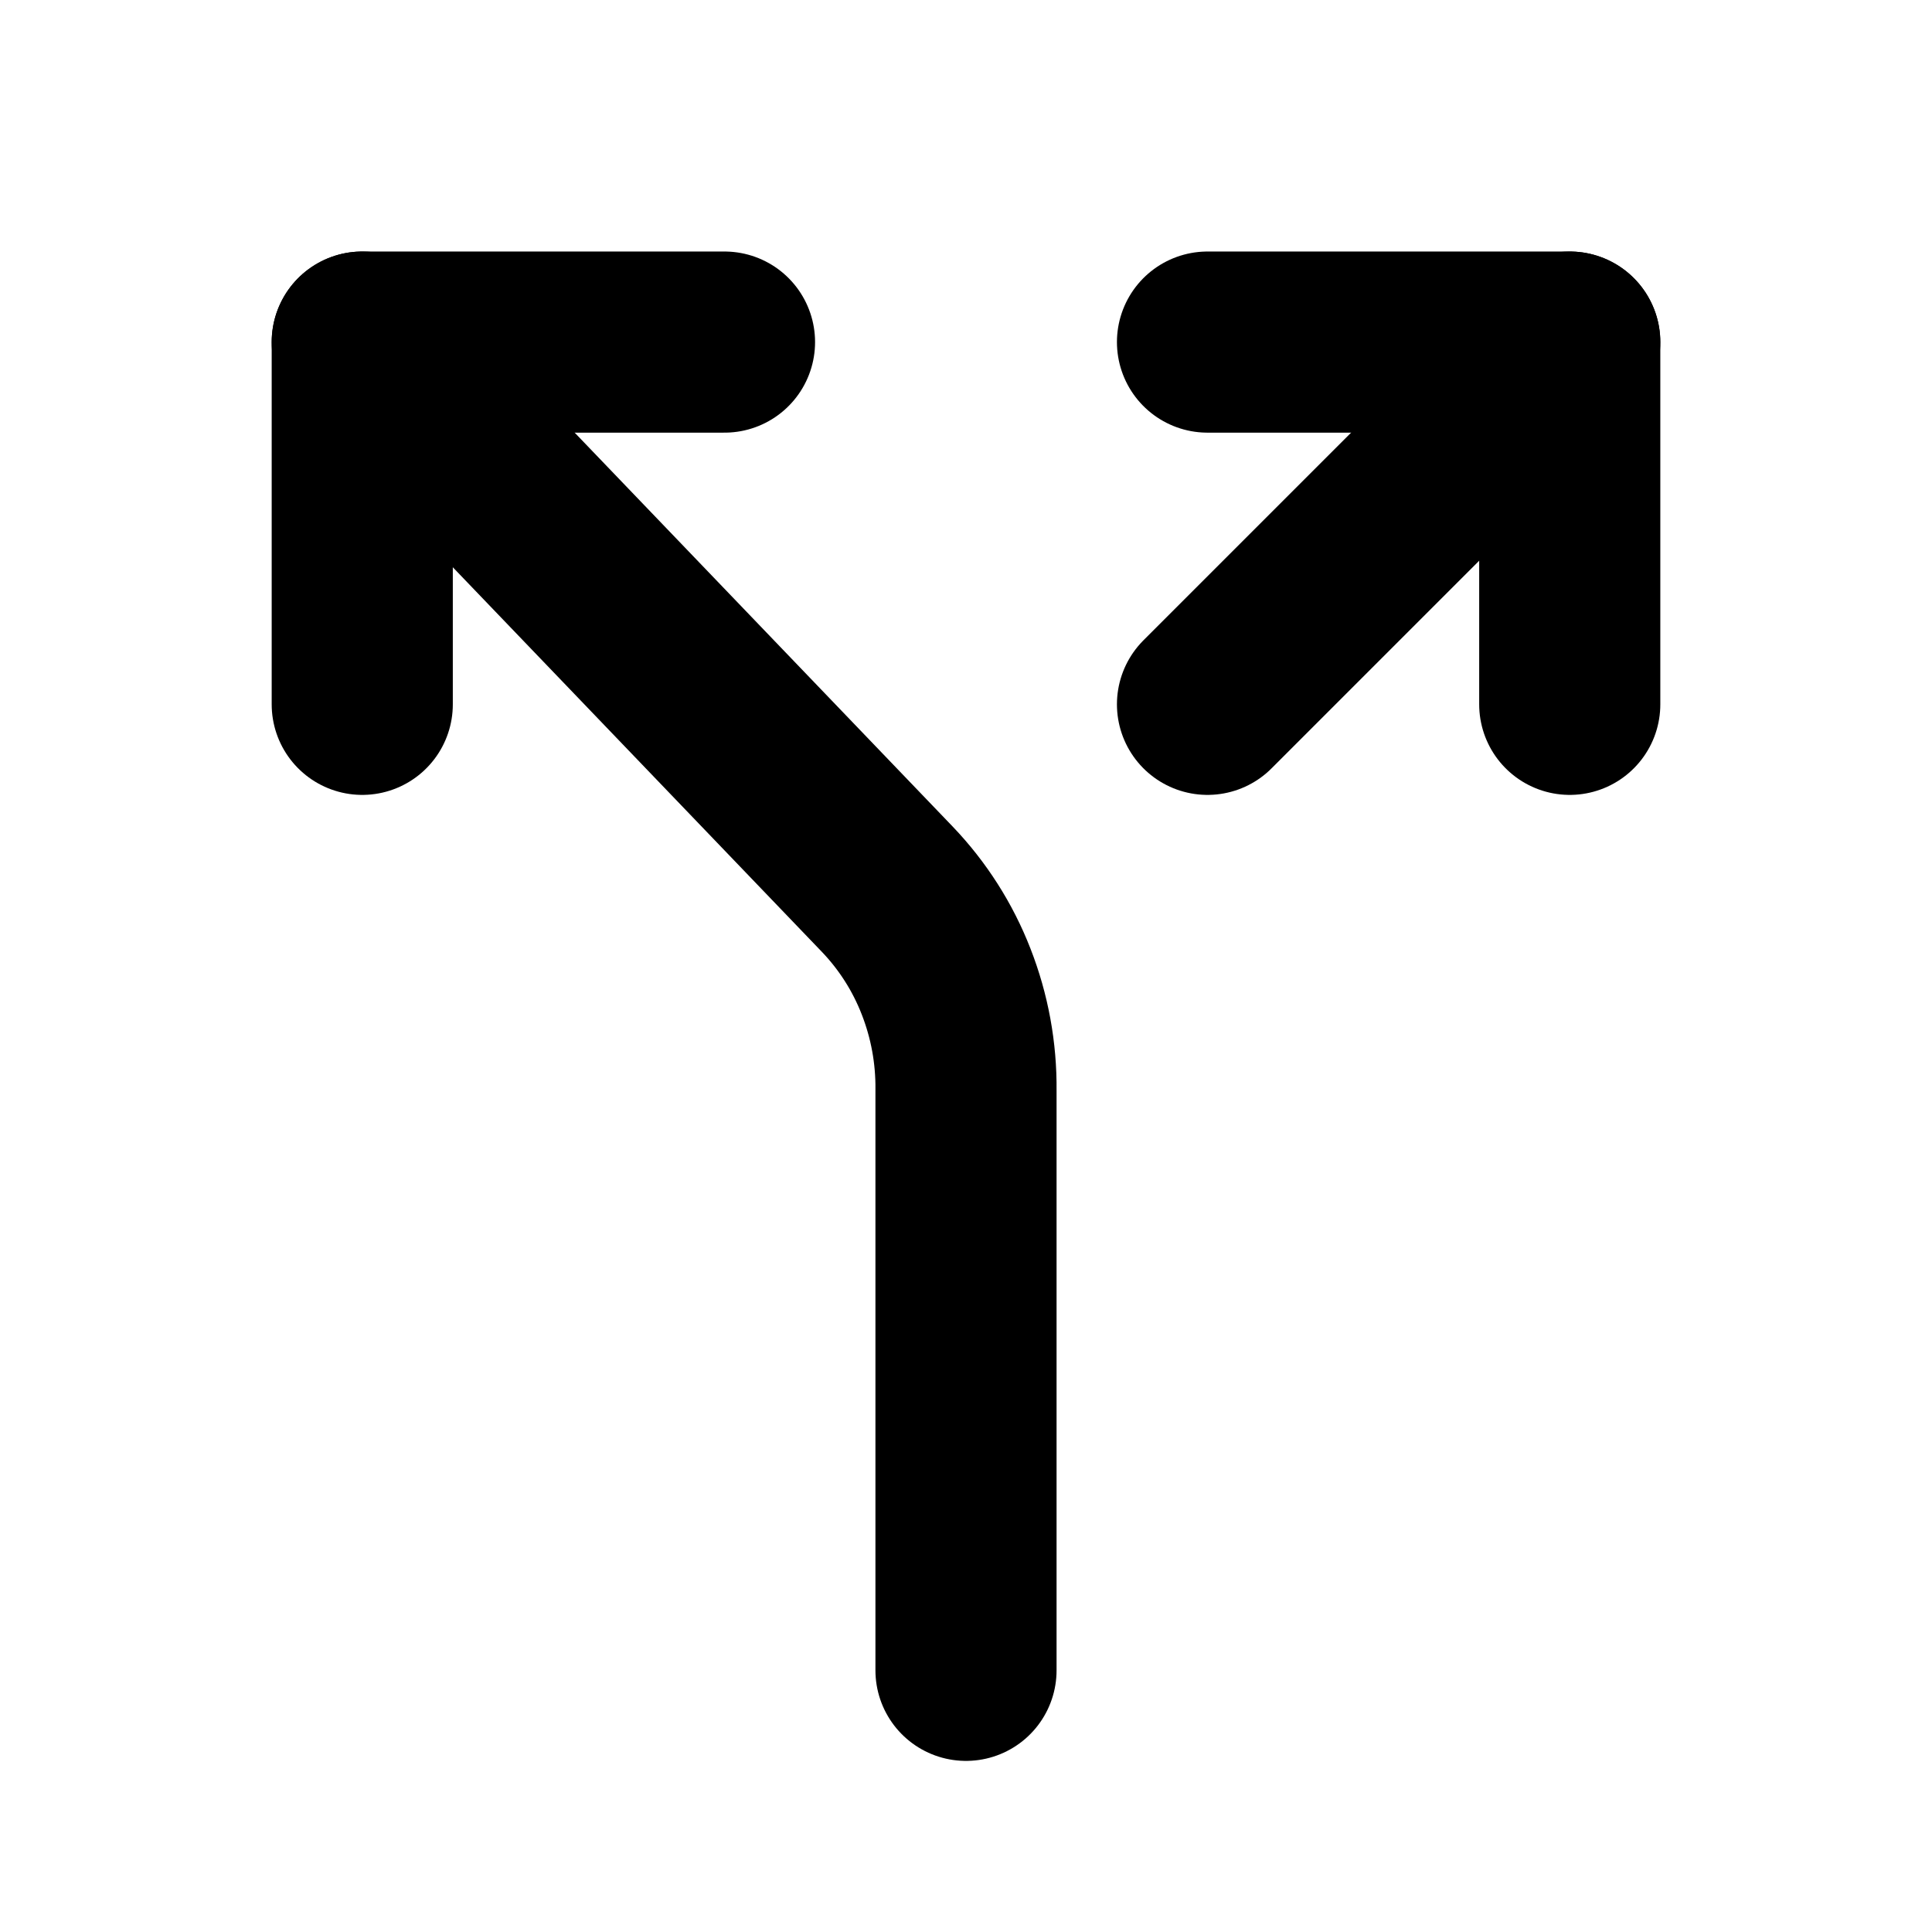
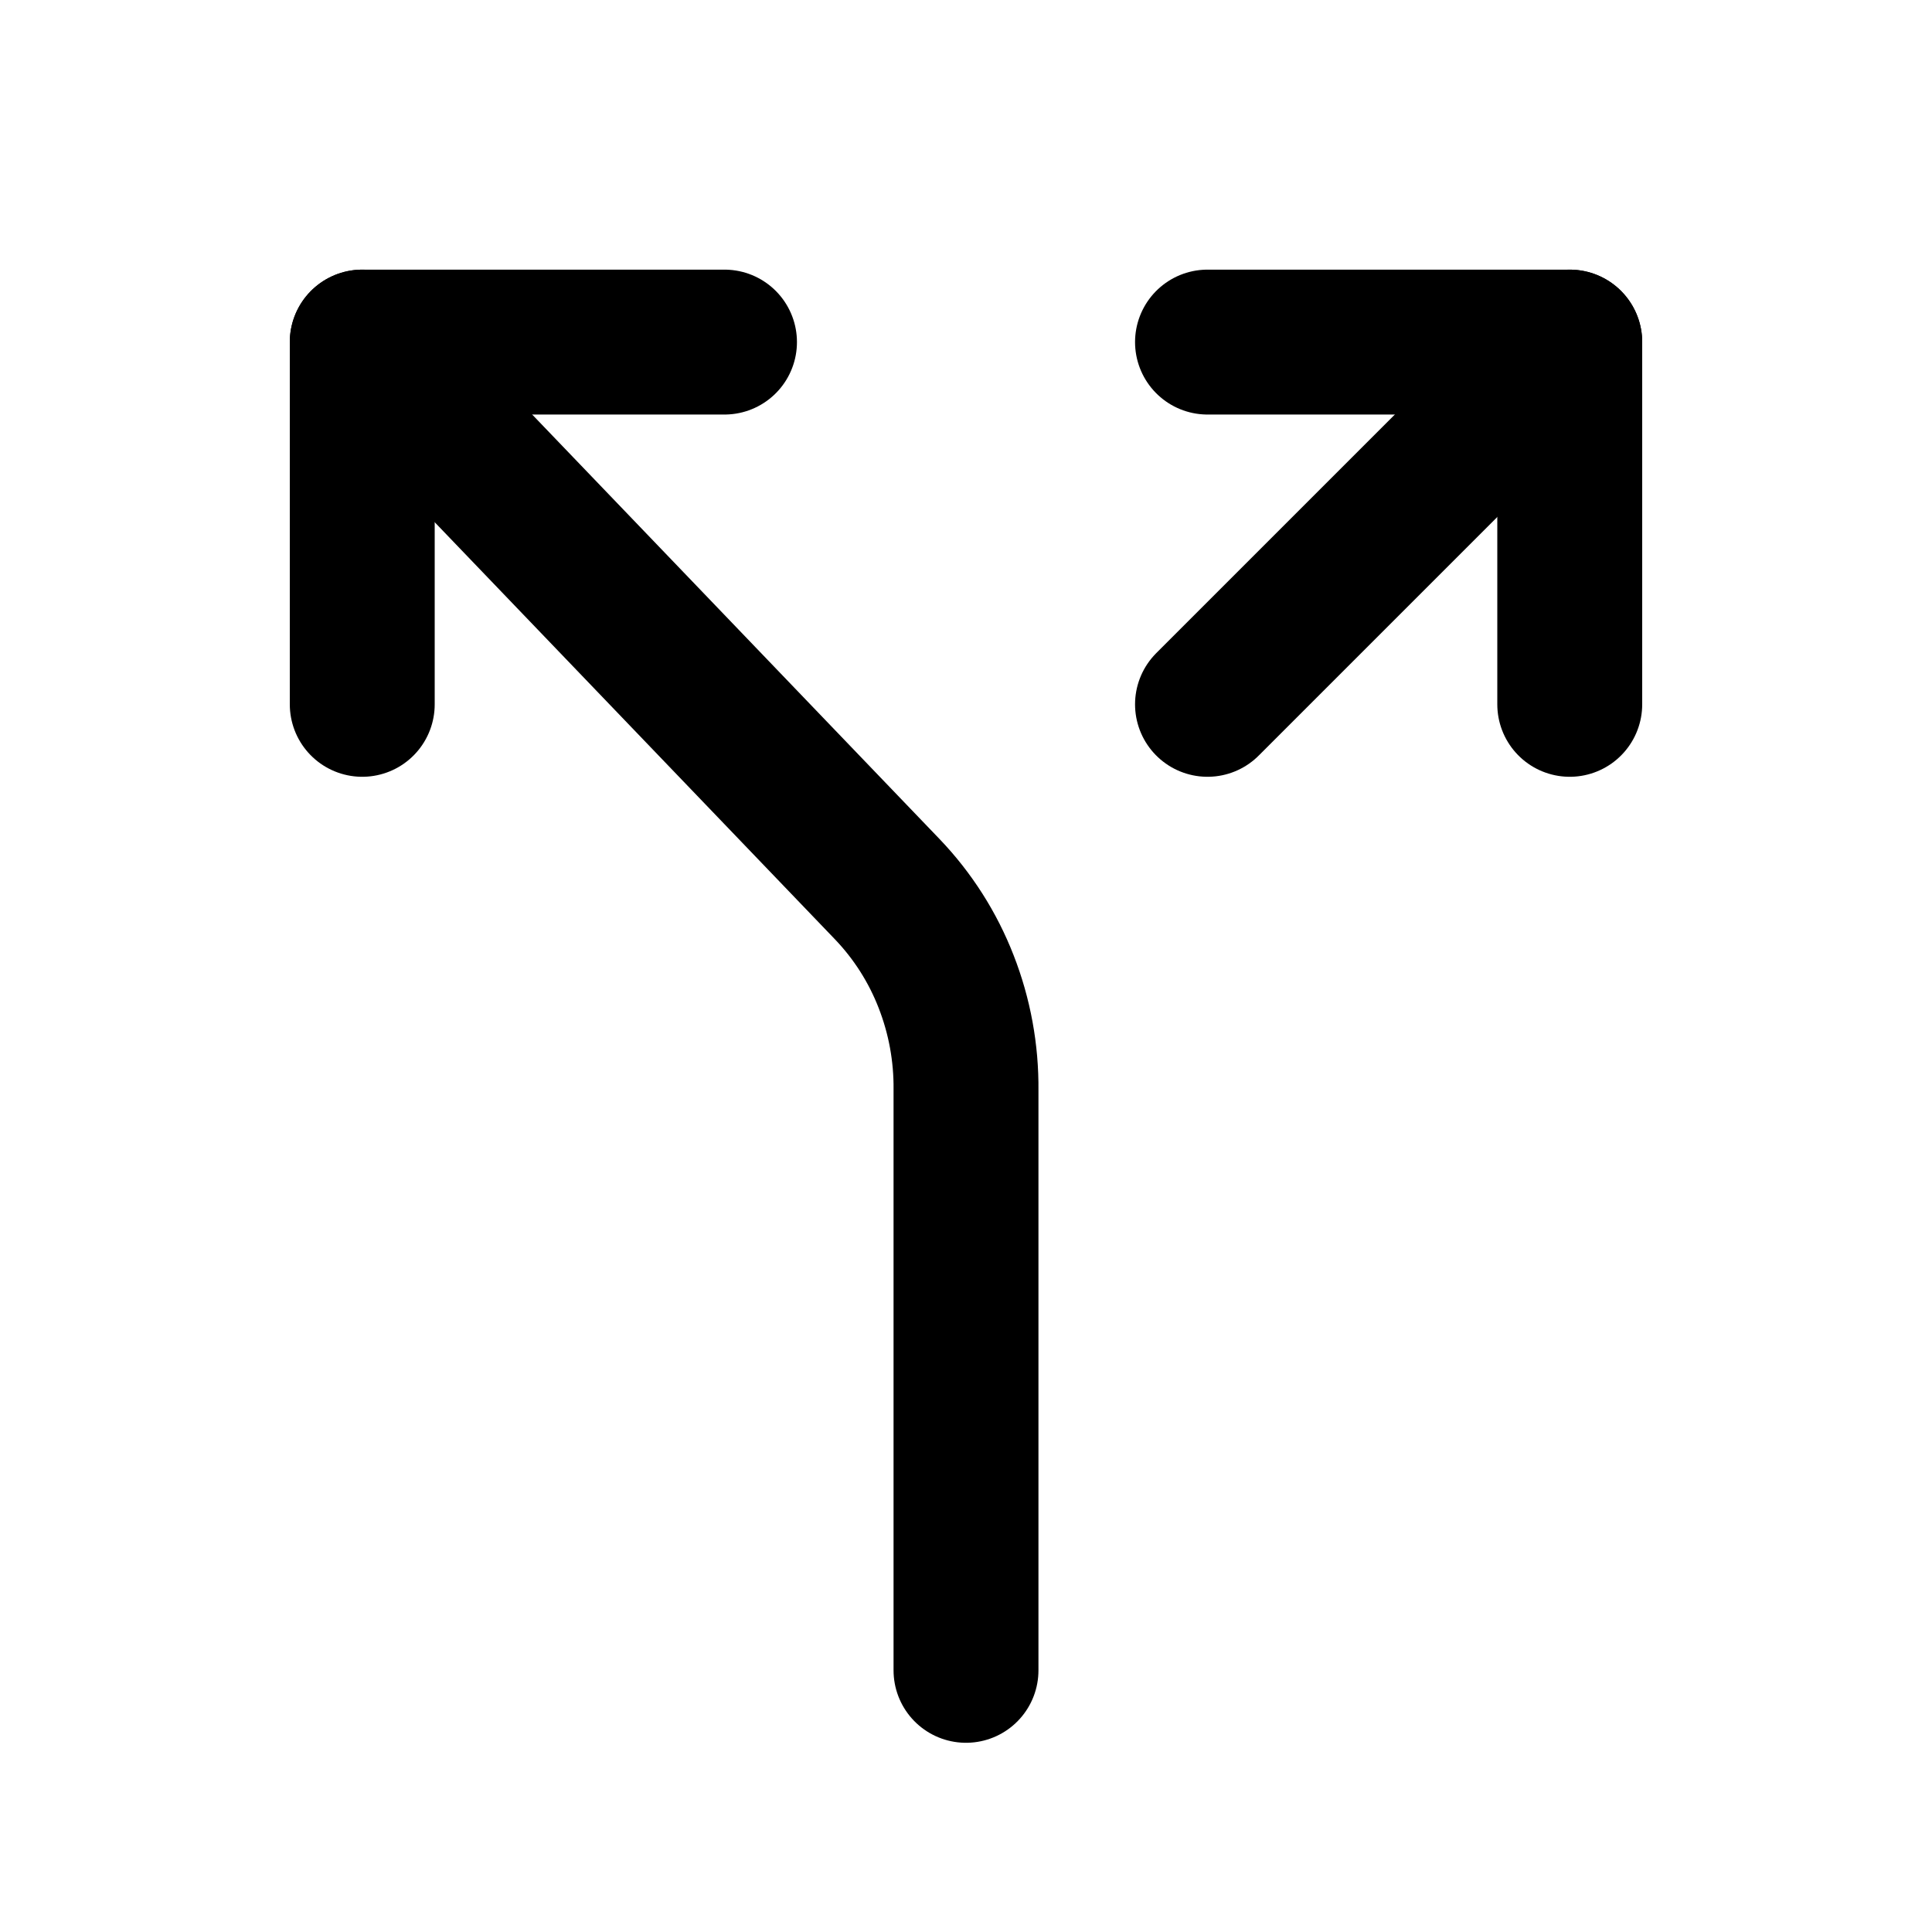
<svg xmlns="http://www.w3.org/2000/svg" width="16" height="16" fill="none">
-   <path stroke="#000" stroke-linecap="round" stroke-linejoin="round" stroke-width="1.5" d="M10 2.833h3v3M6 2.833H3v3" />
-   <path stroke="#000" stroke-linecap="round" stroke-linejoin="round" stroke-width="1.5" d="M8 13.833V9.028a2.401 2.401 0 0 0-.165-.9 2.325 2.325 0 0 0-.486-.763L3 2.833M10 5.833l3-3" />
+   <path stroke="#000" stroke-linecap="round" stroke-linejoin="round" stroke-width="1.2" d="M10 2.833h3v3M6 2.833H3v3" />
+   <path stroke="#000" stroke-linecap="round" stroke-linejoin="round" stroke-width="1.2" d="M8 13.833V9.028a2.401 2.401 0 0 0-.165-.9 2.325 2.325 0 0 0-.486-.763L3 2.833M10 5.833l3-3" />
</svg>
